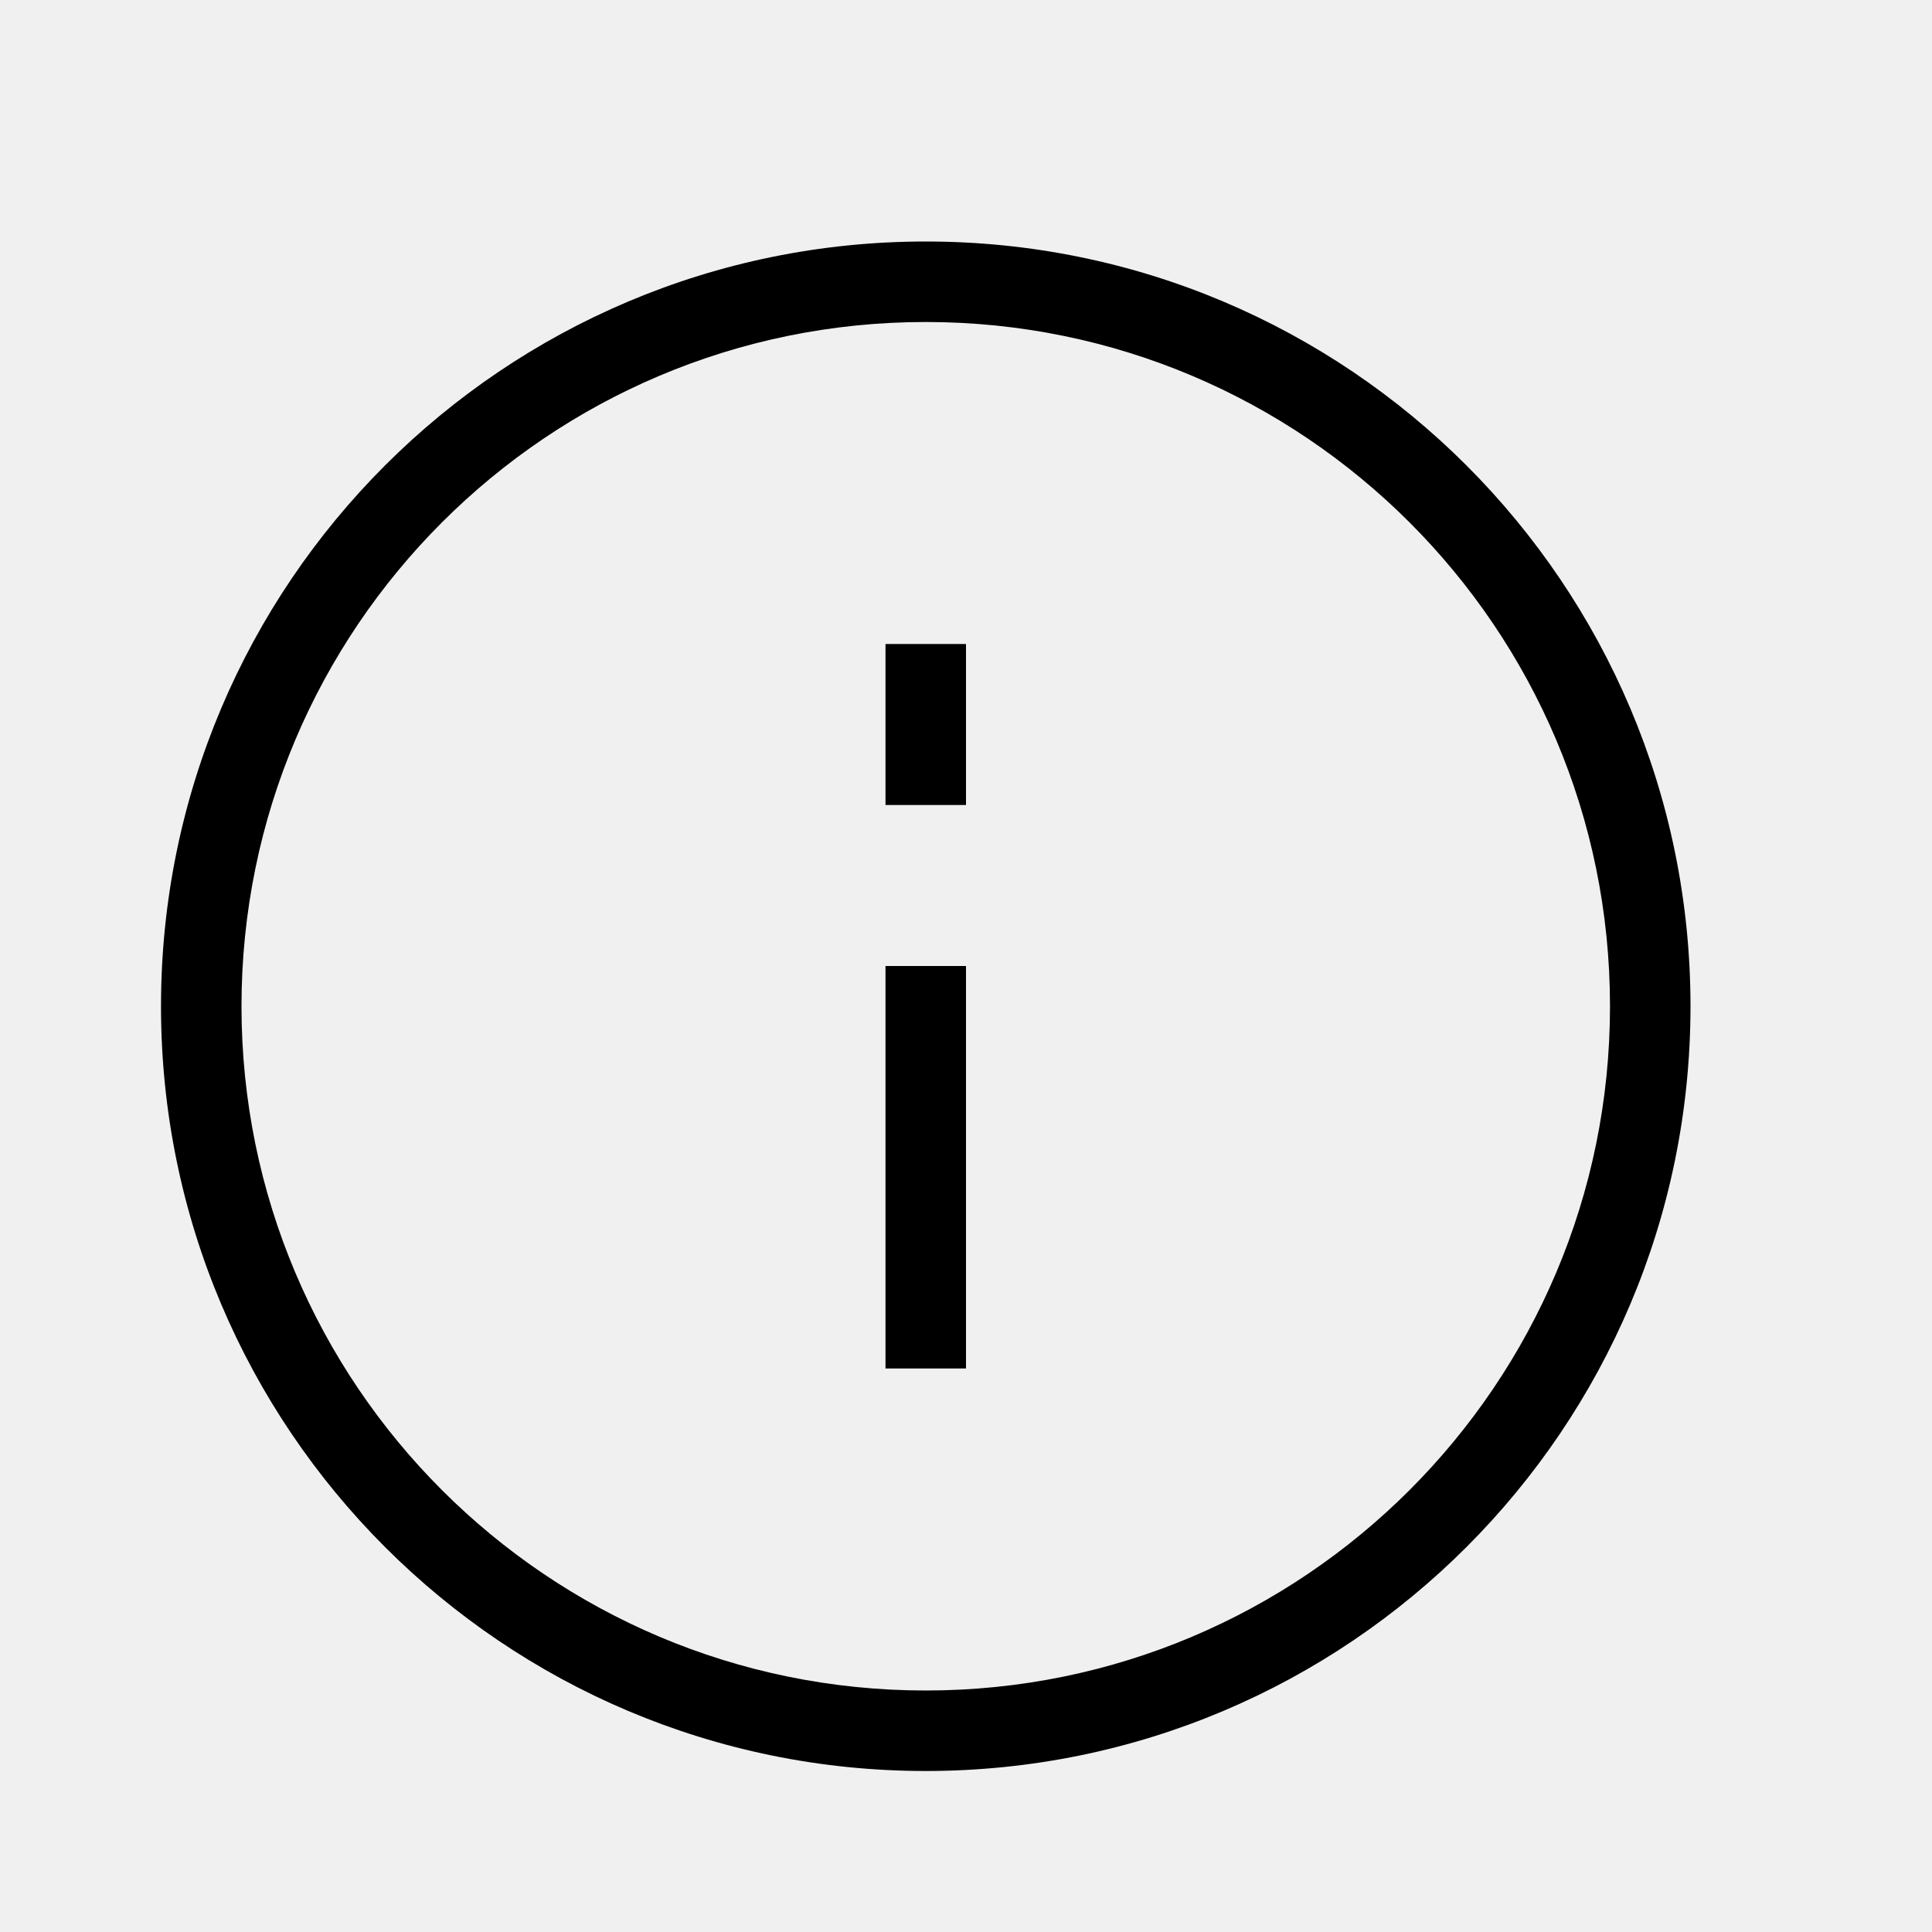
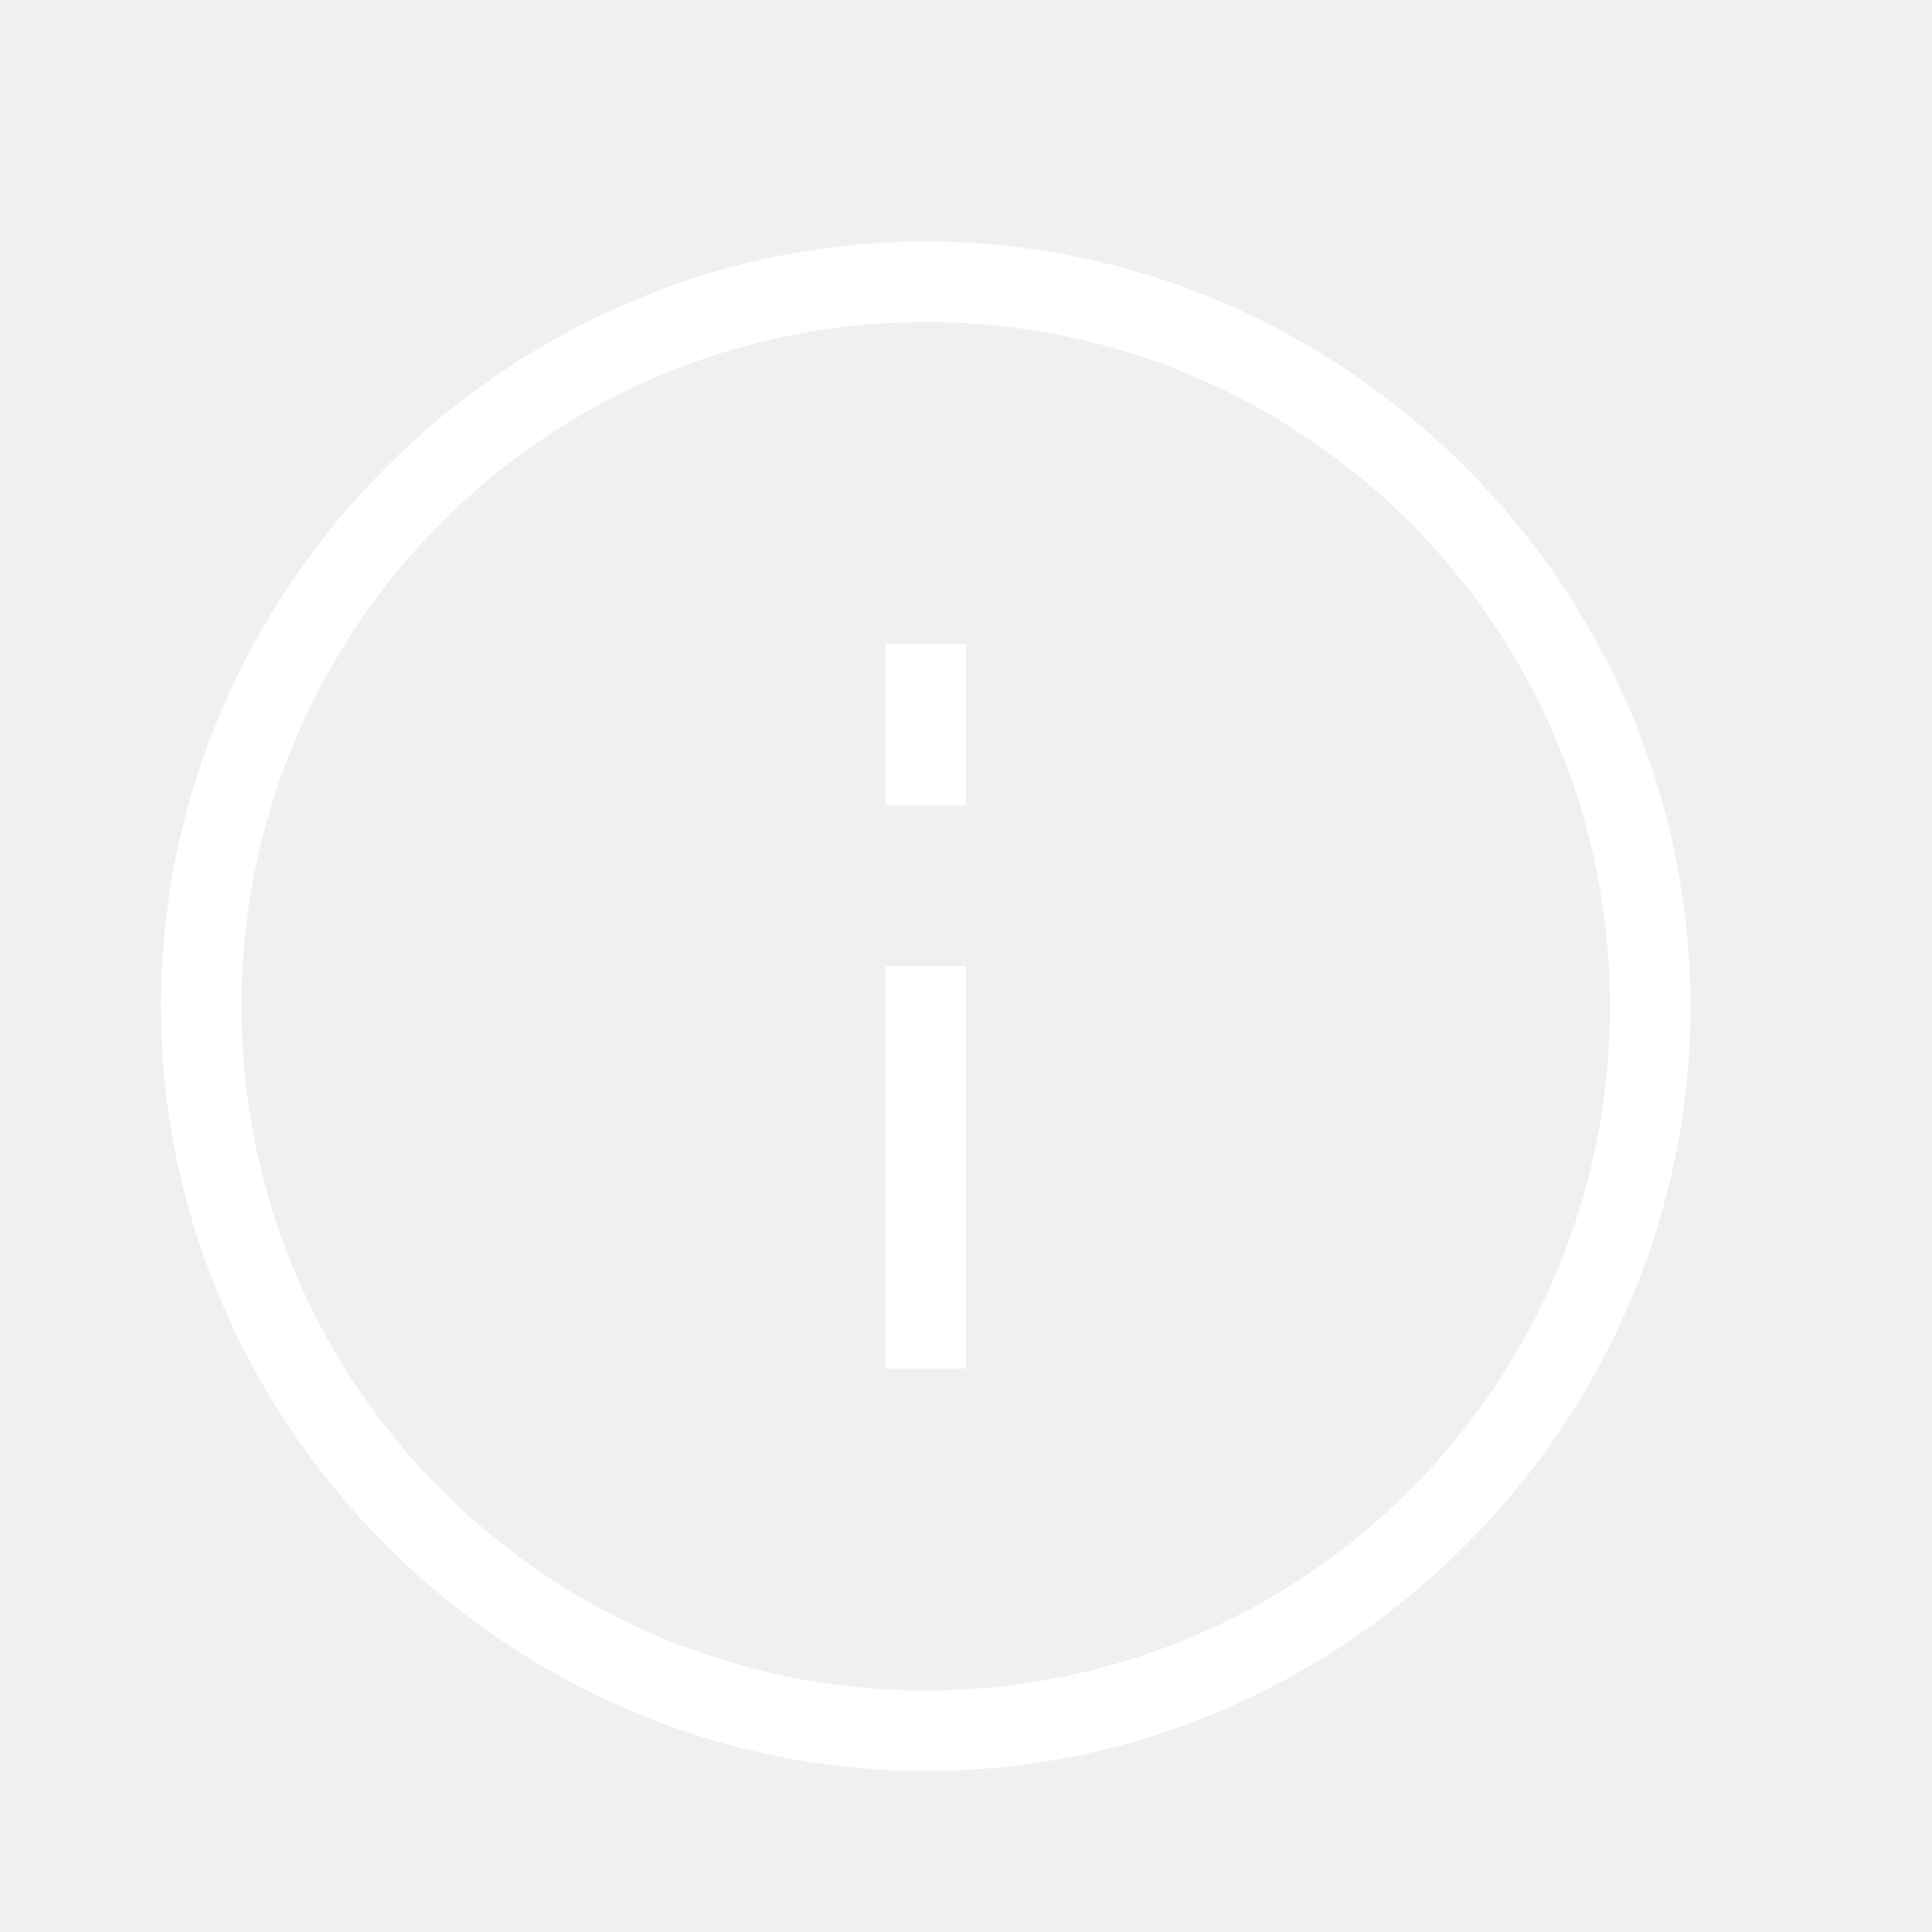
- <svg xmlns="http://www.w3.org/2000/svg" version="1.1" baseProfile="full" width="24" height="24" viewBox="0 0 24.00 24.00" enable-background="new 0 0 24.00 24.00" xml:space="preserve">
-   <path fill="#000000" fill-opacity="1" stroke-width="0.2" stroke-linejoin="round" d="M 11.5,3C 16.747,3 21,7.253 21,12.5C 21,17.747 16.747,22 11.5,22C 6.253,22 2,17.747 2,12.5C 2,7.253 6.253,3 11.5,3 Z M 11.5,4C 6.806,4 3,7.806 3,12.5C 3,17.194 6.806,21 11.5,21C 16.194,21 20,17.194 20,12.5C 20,7.806 16.194,4 11.5,4 Z M 11,8L 11,10L 12,10L 12,8L 11,8 Z M 11,12L 11,17L 12,17L 12,12L 11,12 Z " />
+ <svg xmlns="http://www.w3.org/2000/svg" version="1.1" id="Layer_1" x="0px" y="0px" viewBox="0 0 24 24" style="enable-background:new 0 0 24 24;" xml:space="preserve">
+   <style type="text/css">
+ 	.st0{fill:#FFFFFF;}
+ </style>
+   <path class="st0" d="M11.5,3c5.2,0,9.5,4.3,9.5,9.5c0,5.2-4.3,9.5-9.5,9.5C6.3,22,2,17.7,2,12.5C2,7.3,6.3,3,11.5,3z M11.5,4  C6.8,4,3,7.8,3,12.5c0,4.7,3.8,8.5,8.5,8.5c4.7,0,8.5-3.8,8.5-8.5C20,7.8,16.2,4,11.5,4z M11,8v2h1V8H11z M11,12v5h1v-5H11z" />
</svg>
